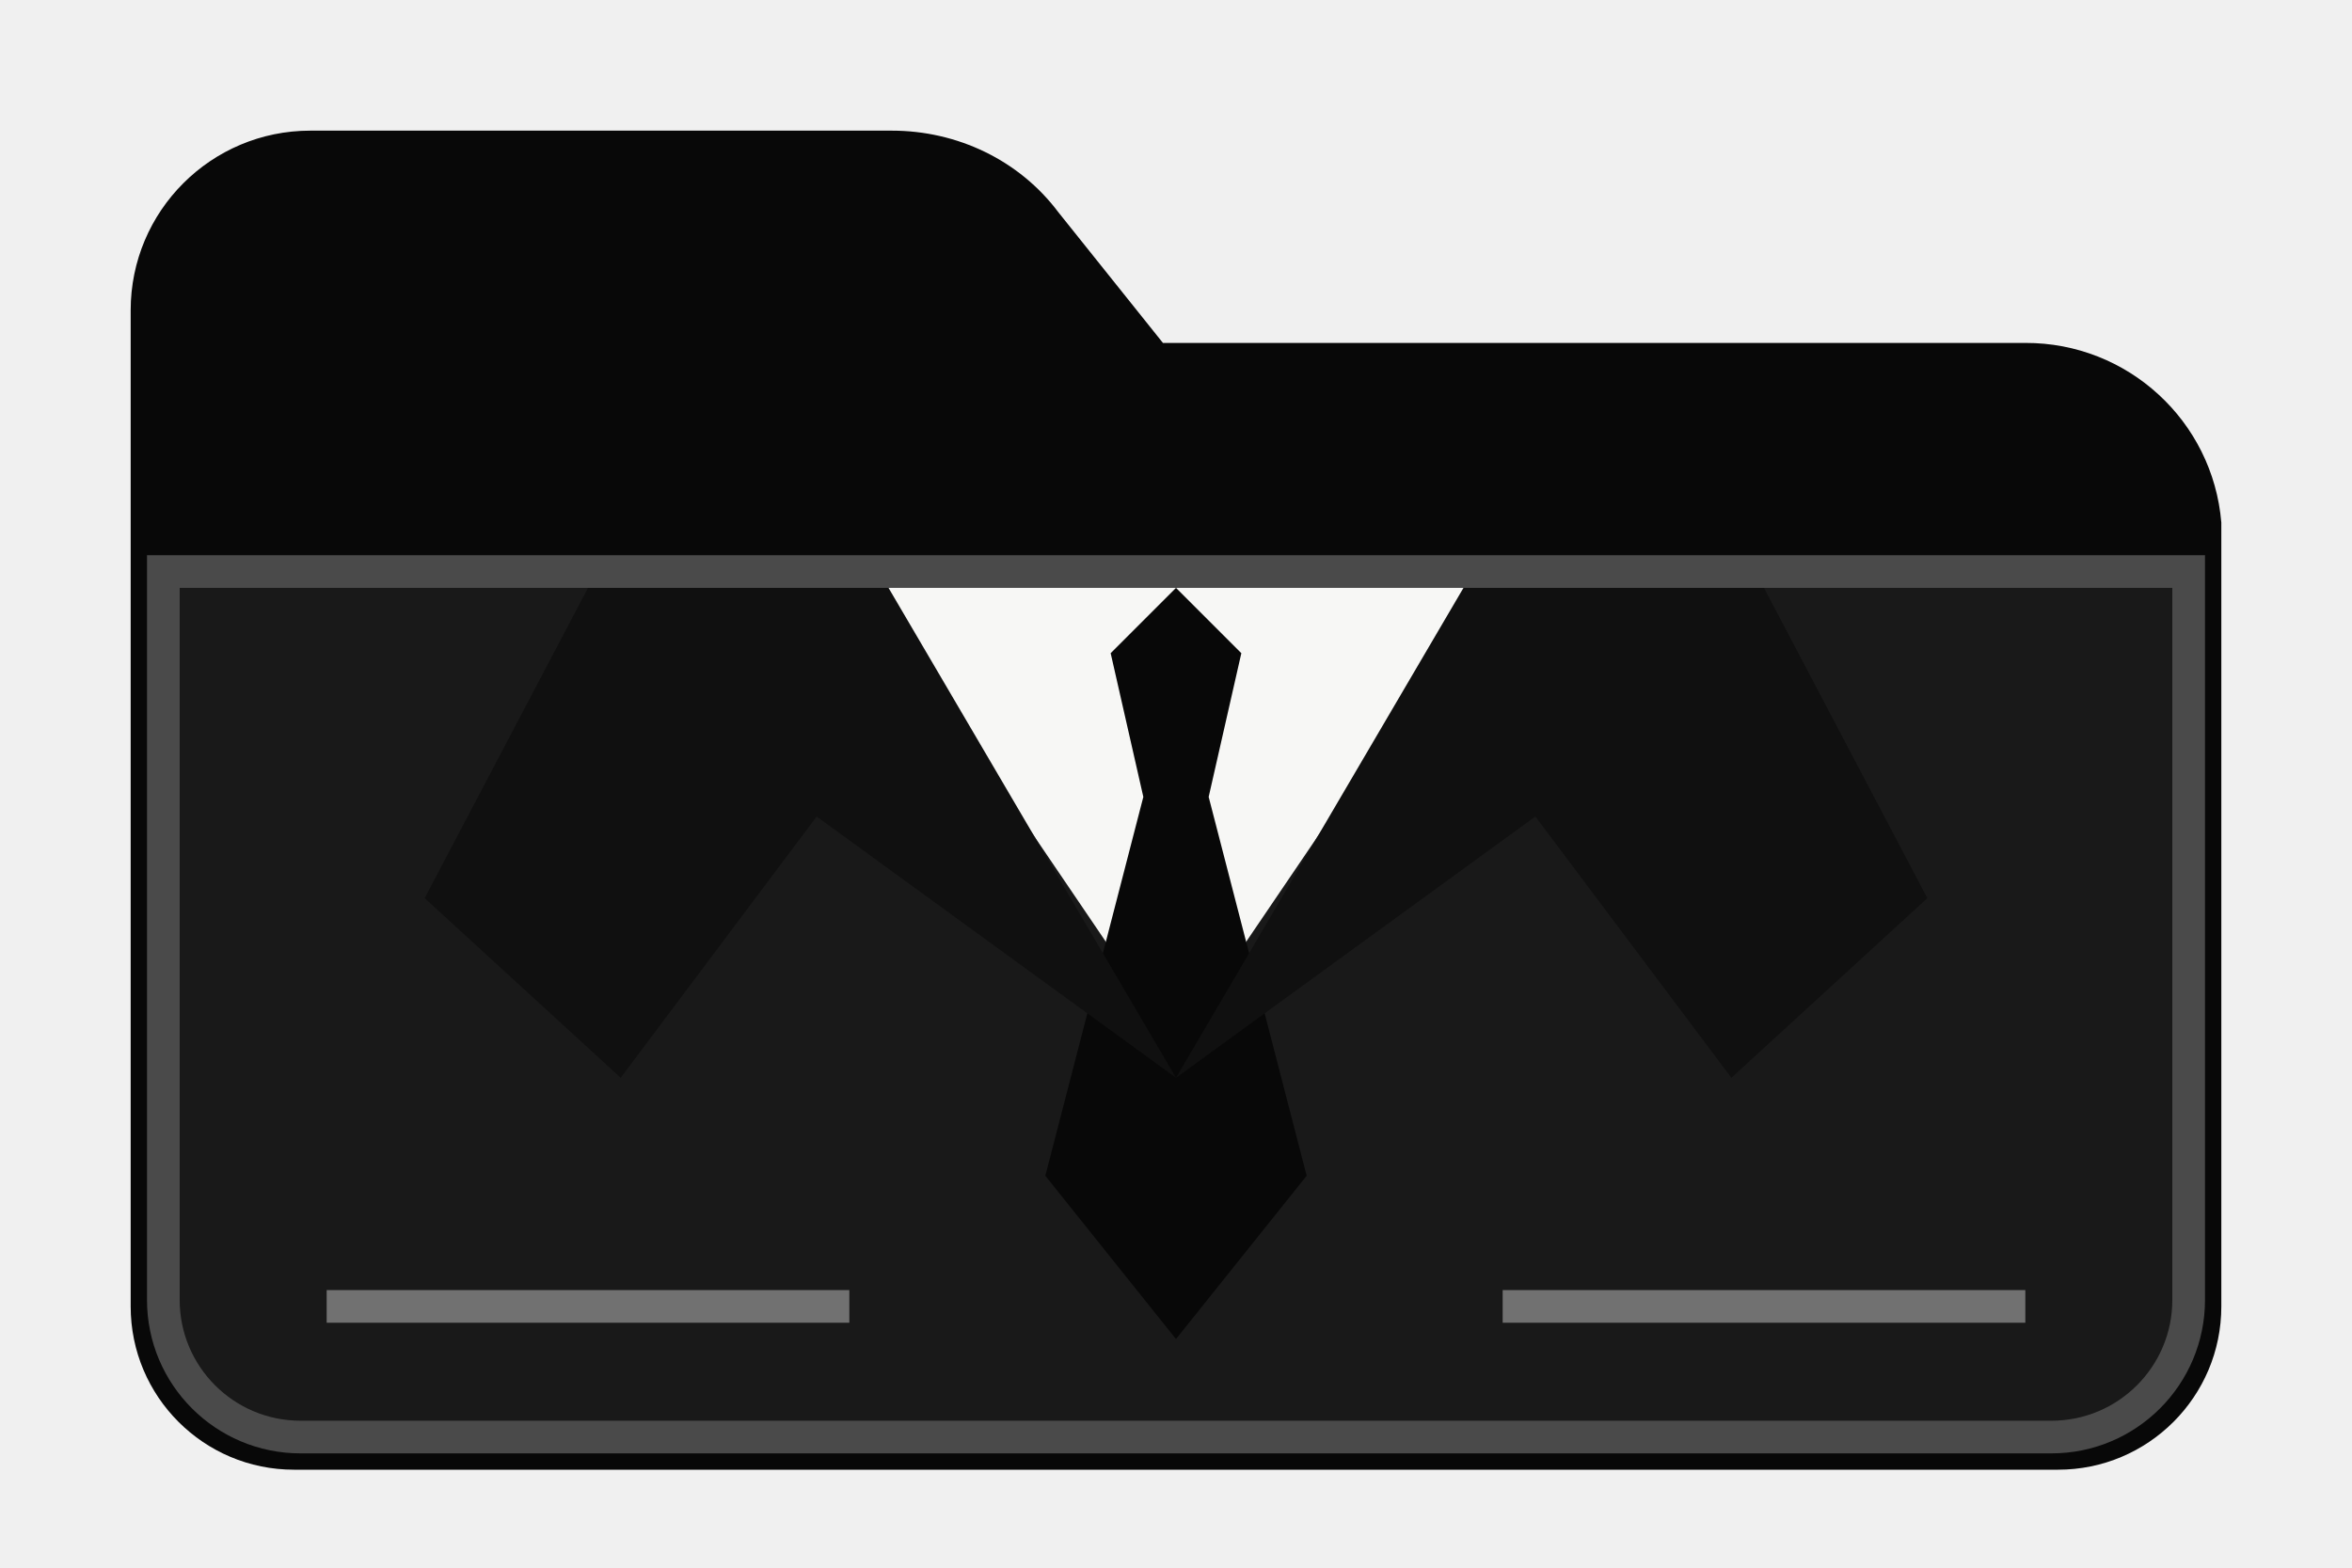
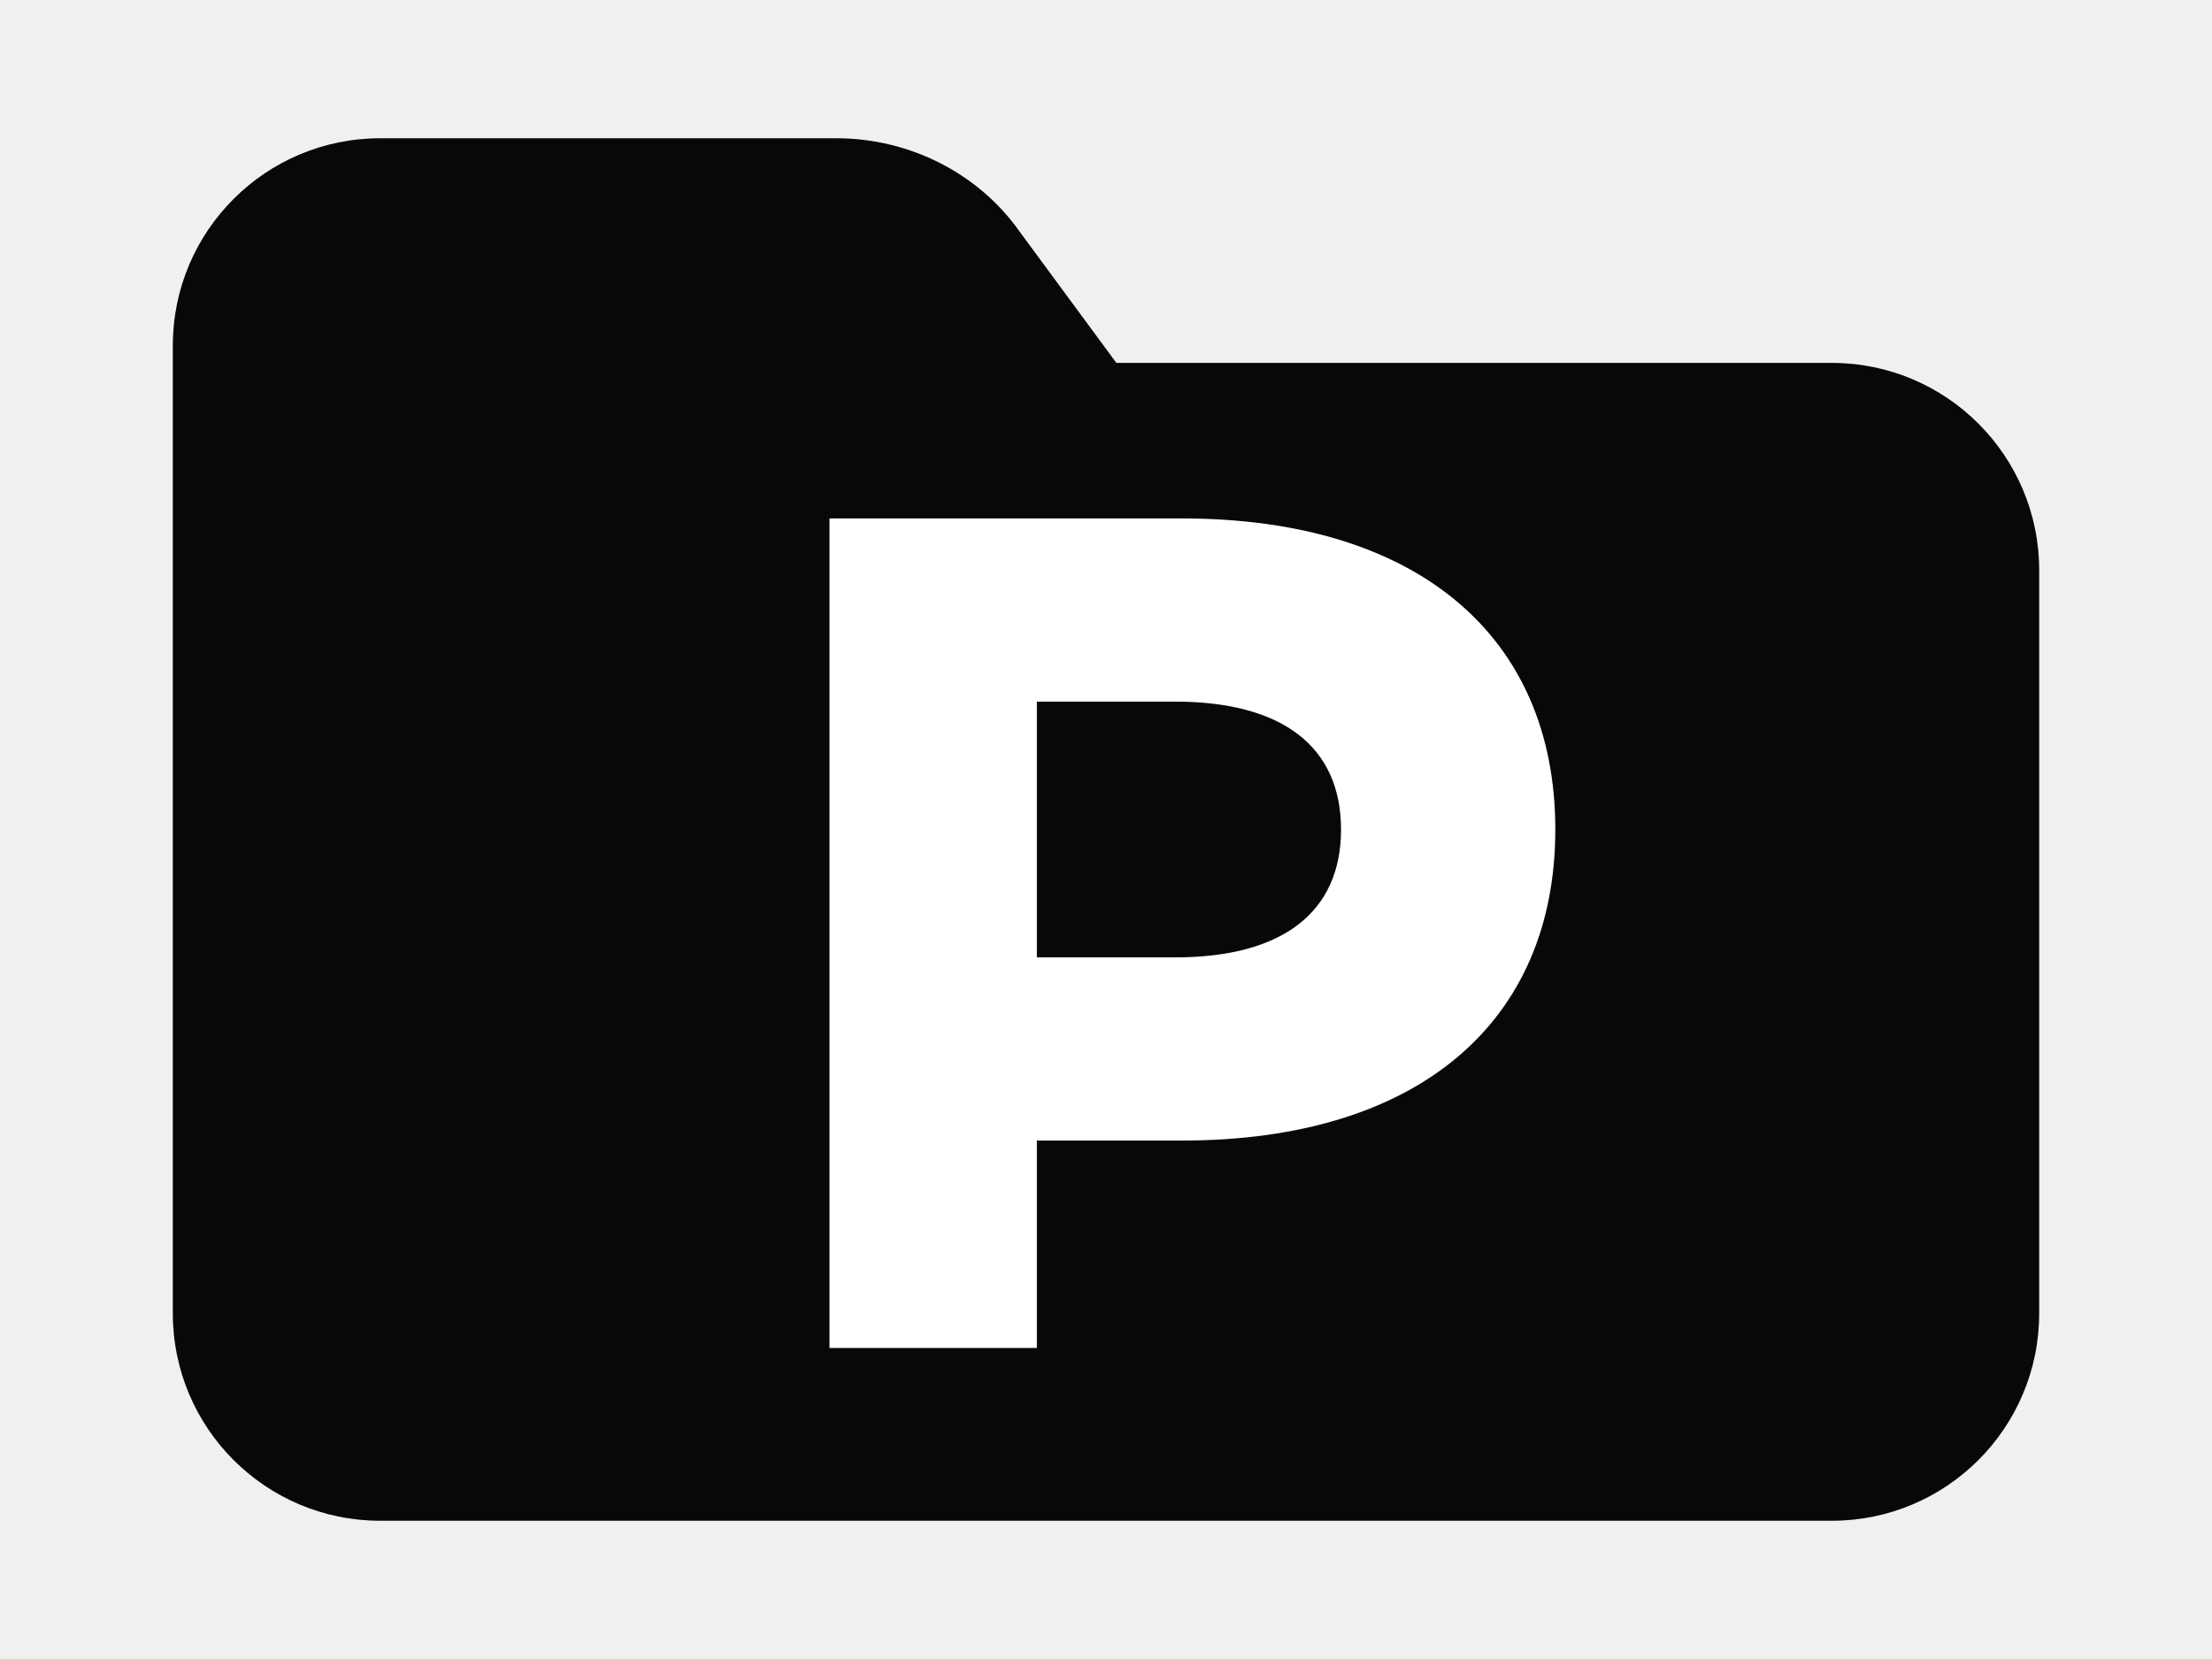
- <svg xmlns="http://www.w3.org/2000/svg" viewBox="0 0 72 48" role="img" aria-labelledby="title desc">
-   <path fill="#080808" d="M4 9.5A5.5 5.5 0 0 1 9.5 4h17.8c2 0 3.9.9 5.1 2.5l3.2 4H62A6 6 0 0 1 68 16v24a5 5 0 0 1-5 5H9a5 5 0 0 1-5-5V9.5Z" />
-   <path fill="#191919" stroke="#4a4a4a" stroke-width="1" d="M5 17.5h62v22.3a4.2 4.2 0 0 1-4.2 4.2H9.2A4.2 4.2 0 0 1 5 39.8V17.5Z" />
-   <path fill="#f7f7f5" d="m26.5 18 9.5 14 9.5-14H26.5Z" />
-   <path fill="#080808" d="m34 20 2-2 2 2-1 4.4L40 36l-4 5-4-5 3-11.6L34 20Z" />
-   <path fill="#101010" d="M18 18h9.2L36 33 25 25l-6 8-6-5.5L18 18Zm36 0h-9.2L36 33l11-8 6 8 6-5.5L54 18Z" />
-   <path fill="none" stroke="#717171" stroke-width="1" d="M10 40h16m20 0h16" />
+ <svg xmlns="http://www.w3.org/2000/svg" viewBox="0 0 64 48" role="img" aria-labelledby="title desc">
+   <path fill="#080808" d="M5 10a6 6 0 0 1 6-6h13.2c2.1 0 4.1 1 5.3 2.7l2.8 3.8H53a6 6 0 0 1 6 6V38a6 6 0 0 1-6 6H11a6 6 0 0 1-6-6V10Z" />
+   <path fill="#fff" d="M24 15h10.2C41 15 45 18.4 45 24s-4 9-10.8 9H30v6h-6V15Zm6 5.3v7.4h4c3.1 0 4.8-1.3 4.8-3.7 0-2.4-1.7-3.7-4.8-3.7h-4Z" />
</svg>
